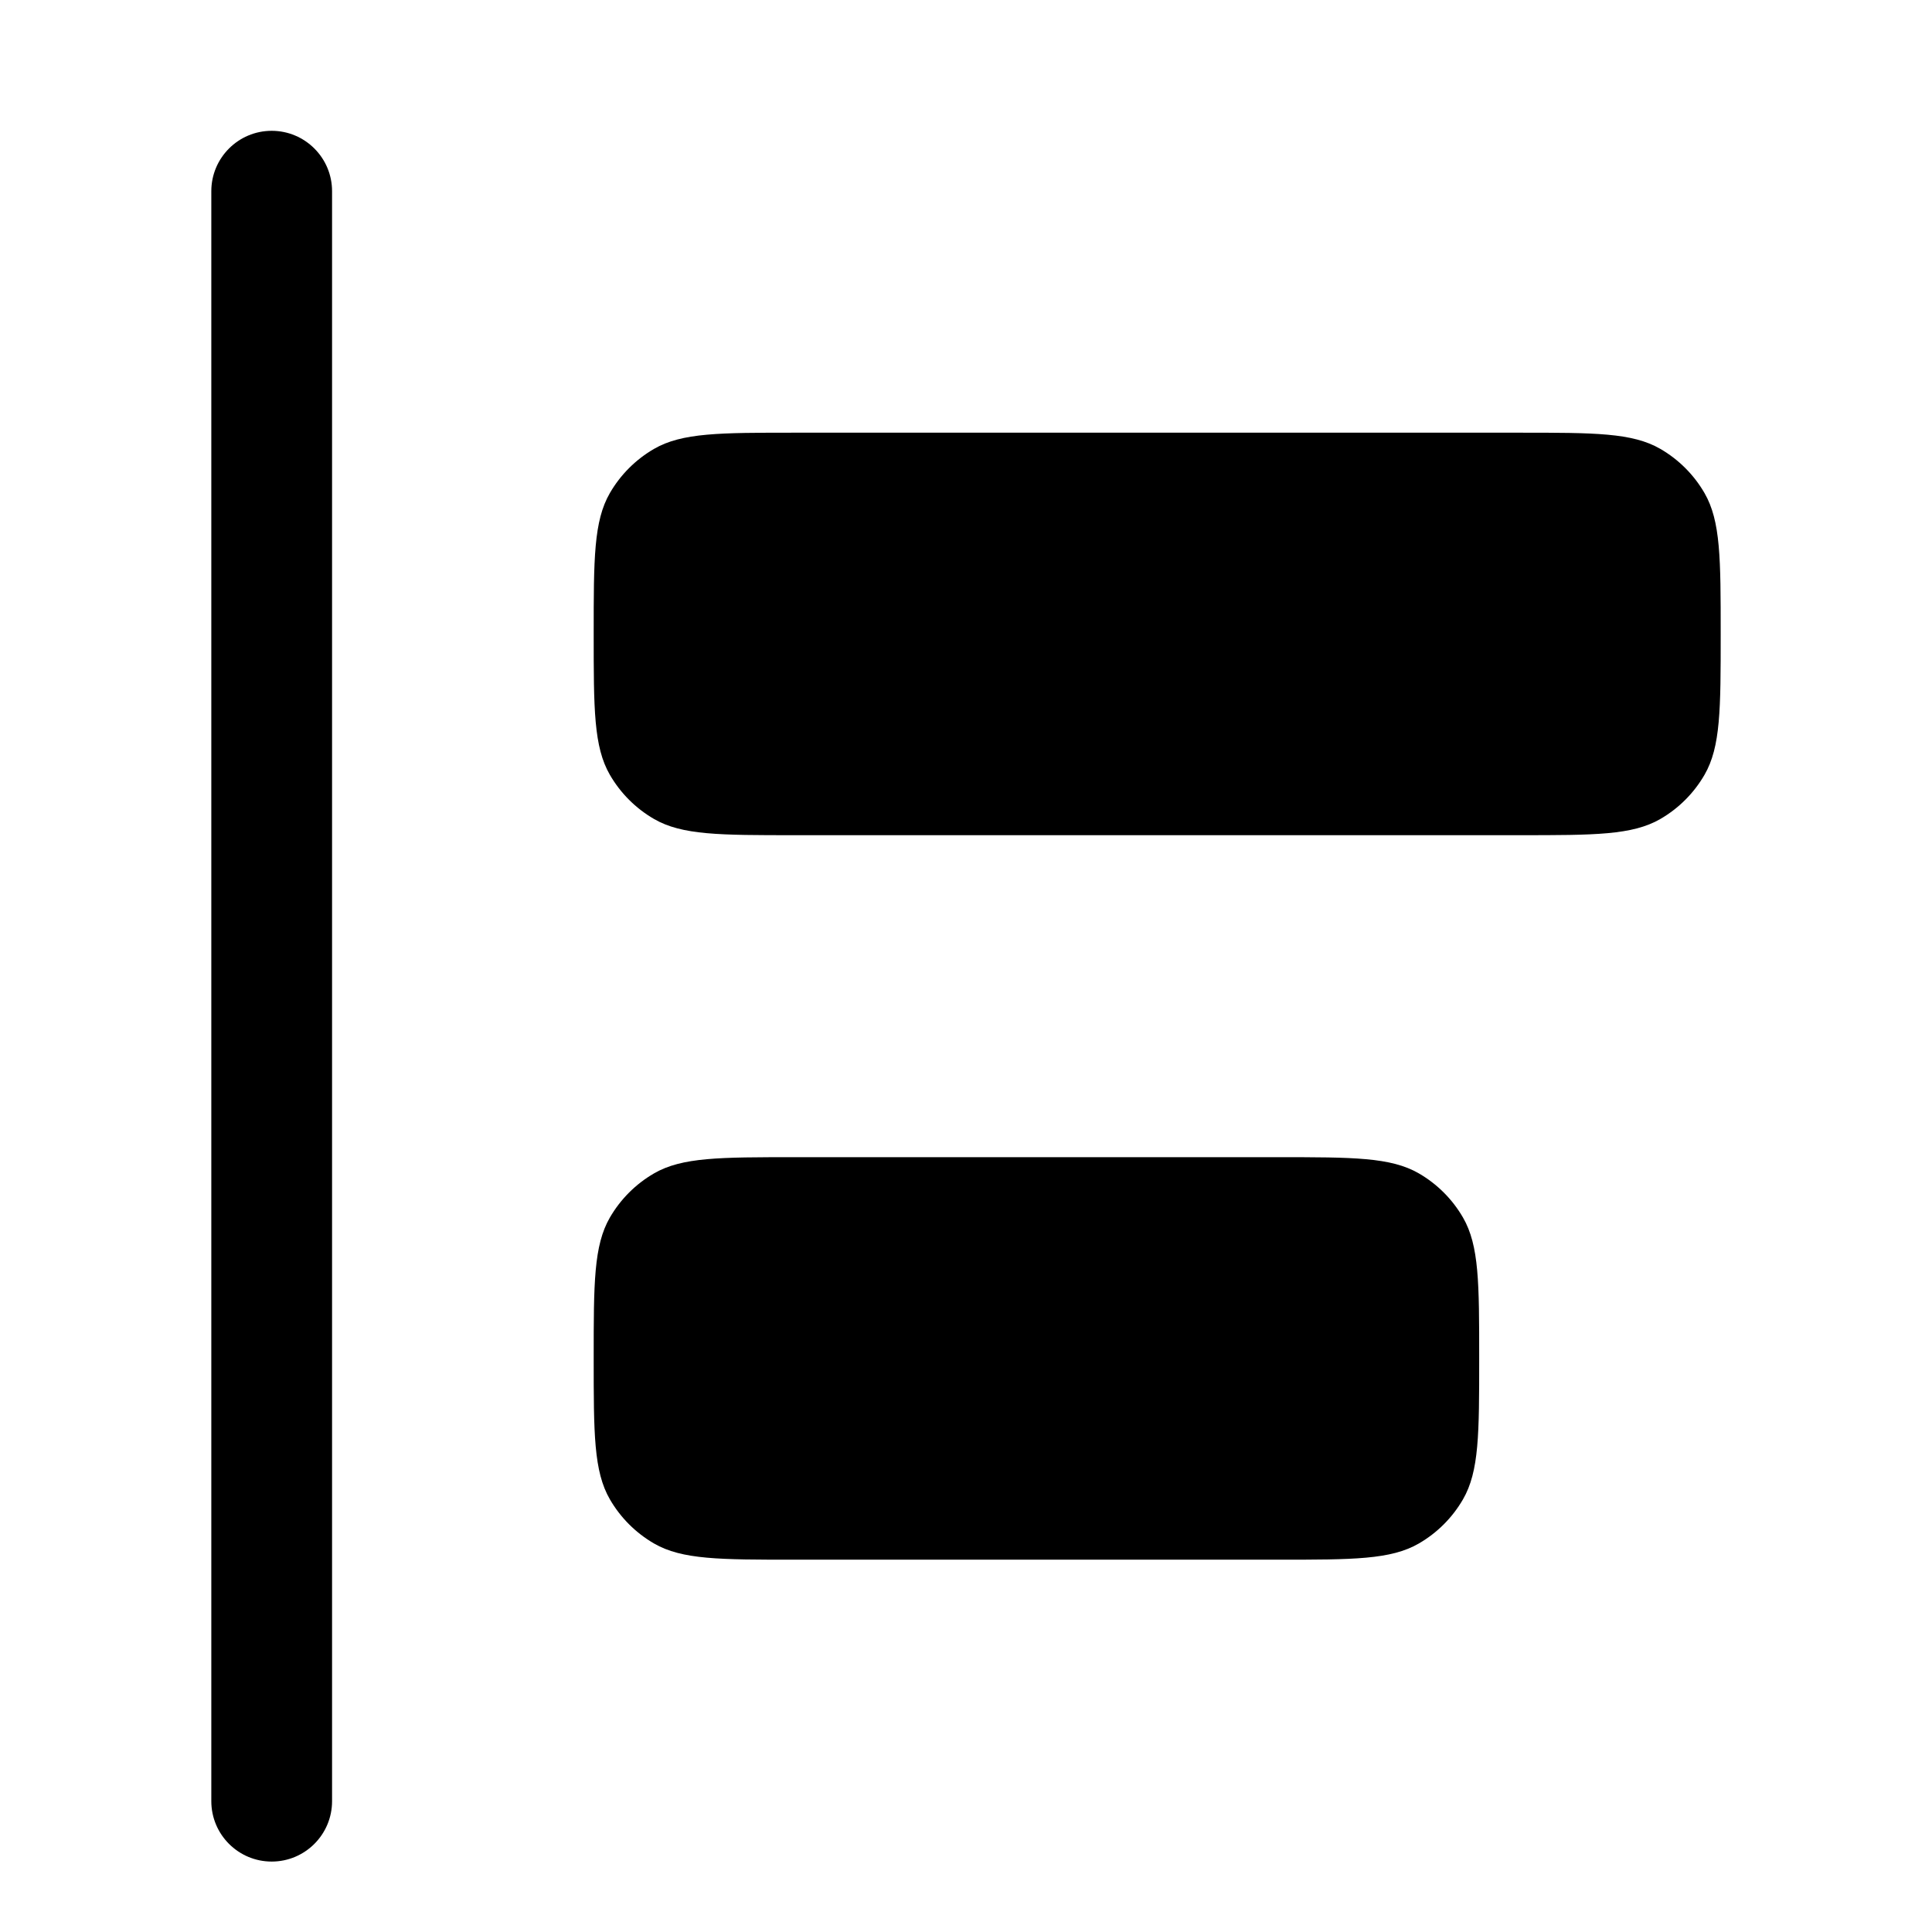
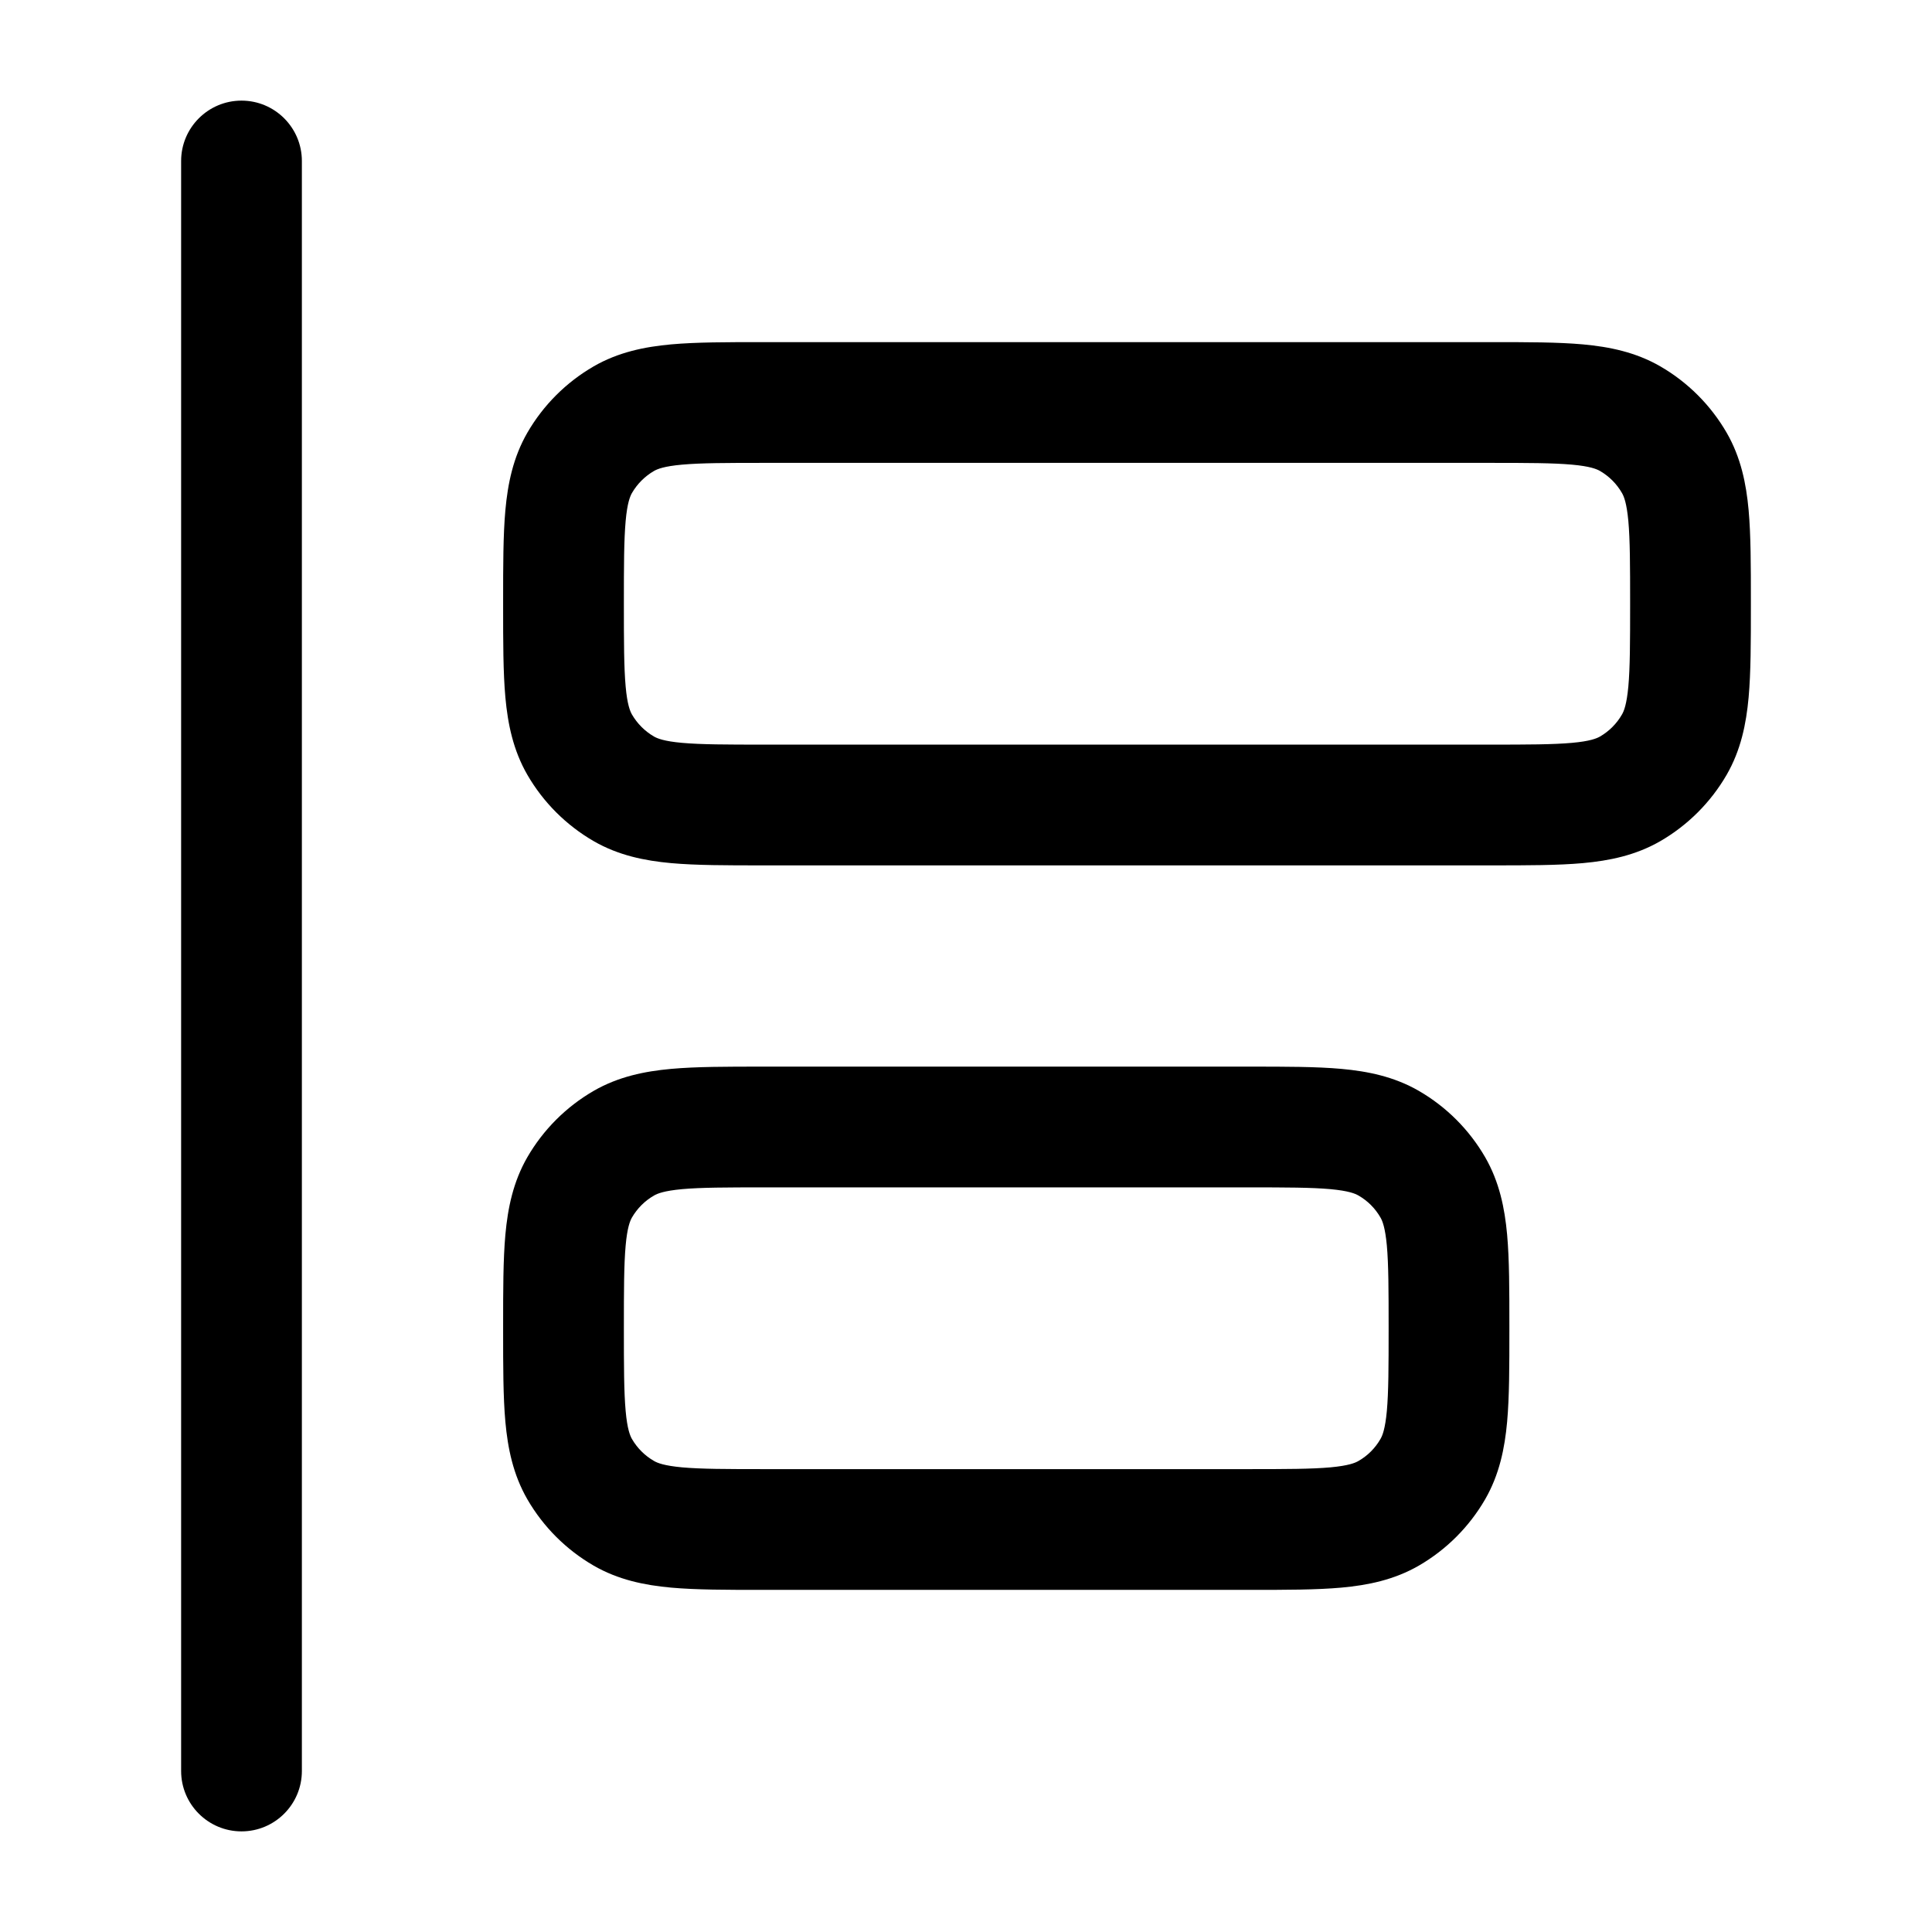
<svg xmlns="http://www.w3.org/2000/svg" width="64" height="64" viewBox="0 0 24 24" fill="none">
-   <path fill-rule="evenodd" clip-rule="evenodd" d="M3.375 1.625C3.789 1.625 4.125 1.961 4.125 2.375L4.125 22.375C4.125 22.789 3.789 23.125 3.375 23.125C2.961 23.125 2.625 22.789 2.625 22.375L2.625 2.375C2.625 1.961 2.961 1.625 3.375 1.625Z" fill="currentColor" />
-   <path d="M7.375 7.875C7.375 6.94 7.375 6.473 7.576 6.125C7.708 5.897 7.897 5.708 8.125 5.576C8.473 5.375 8.94 5.375 9.875 5.375H18.875C19.81 5.375 20.277 5.375 20.625 5.576C20.853 5.708 21.042 5.897 21.174 6.125C21.375 6.473 21.375 6.94 21.375 7.875C21.375 8.81 21.375 9.277 21.174 9.625C21.042 9.853 20.853 10.042 20.625 10.174C20.277 10.375 19.81 10.375 18.875 10.375L9.875 10.375C8.94 10.375 8.473 10.375 8.125 10.174C7.897 10.042 7.708 9.853 7.576 9.625C7.375 9.277 7.375 8.81 7.375 7.875Z" fill="currentColor" />
-   <path d="M7.375 16.875C7.375 15.94 7.375 15.473 7.576 15.125C7.708 14.897 7.897 14.708 8.125 14.576C8.473 14.375 8.94 14.375 9.875 14.375L15.875 14.375C16.81 14.375 17.277 14.375 17.625 14.576C17.853 14.708 18.042 14.897 18.174 15.125C18.375 15.473 18.375 15.94 18.375 16.875C18.375 17.81 18.375 18.277 18.174 18.625C18.042 18.853 17.853 19.042 17.625 19.174C17.277 19.375 16.81 19.375 15.875 19.375H9.875C8.94 19.375 8.473 19.375 8.125 19.174C7.897 19.042 7.708 18.853 7.576 18.625C7.375 18.277 7.375 17.81 7.375 16.875Z" fill="currentColor" />
+   <path fill-rule="evenodd" clip-rule="evenodd" d="M3 1.25C3.414 1.25 3.75 1.586 3.75 2V22C3.75 22.414 3.414 22.75 3 22.75C2.586 22.75 2.25 22.414 2.25 22V2C2.25 1.586 2.586 1.25 3 1.25ZM9.468 4.25H18.532C18.972 4.25 19.351 4.25 19.663 4.278C19.992 4.308 20.318 4.374 20.625 4.551C20.967 4.749 21.251 5.033 21.449 5.375C21.626 5.682 21.692 6.008 21.722 6.337C21.75 6.649 21.75 7.028 21.75 7.468V7.532C21.75 7.972 21.75 8.351 21.722 8.663C21.692 8.992 21.626 9.318 21.449 9.625C21.251 9.967 20.967 10.251 20.625 10.449C20.318 10.626 19.992 10.692 19.663 10.722C19.351 10.75 18.972 10.75 18.532 10.75H9.468C9.028 10.75 8.649 10.75 8.337 10.722C8.008 10.692 7.682 10.626 7.375 10.449C7.033 10.251 6.749 9.967 6.551 9.625C6.374 9.318 6.308 8.992 6.278 8.663C6.25 8.351 6.25 7.972 6.25 7.532V7.468C6.25 7.028 6.25 6.649 6.278 6.337C6.308 6.008 6.374 5.682 6.551 5.375C6.749 5.033 7.033 4.749 7.375 4.551C7.682 4.374 8.008 4.308 8.337 4.278C8.649 4.25 9.028 4.25 9.468 4.25ZM8.473 5.772C8.248 5.792 8.166 5.827 8.125 5.85C8.011 5.916 7.916 6.011 7.85 6.125C7.827 6.166 7.792 6.248 7.772 6.473C7.751 6.708 7.75 7.019 7.75 7.5C7.75 7.981 7.751 8.292 7.772 8.527C7.792 8.752 7.827 8.834 7.85 8.875C7.916 8.989 8.011 9.084 8.125 9.15C8.166 9.173 8.248 9.208 8.473 9.228C8.708 9.249 9.019 9.25 9.5 9.25H18.5C18.981 9.25 19.292 9.249 19.527 9.228C19.752 9.208 19.834 9.173 19.875 9.15C19.989 9.084 20.084 8.989 20.149 8.875C20.173 8.834 20.207 8.752 20.228 8.527C20.249 8.292 20.25 7.981 20.25 7.5C20.25 7.019 20.249 6.708 20.228 6.473C20.207 6.248 20.173 6.166 20.149 6.125C20.084 6.011 19.989 5.916 19.875 5.85C19.834 5.827 19.752 5.792 19.527 5.772C19.292 5.751 18.981 5.75 18.5 5.75H9.5C9.019 5.75 8.708 5.751 8.473 5.772ZM9.468 13.25H15.532C15.972 13.25 16.351 13.25 16.663 13.278C16.992 13.308 17.318 13.374 17.625 13.551C17.967 13.749 18.251 14.033 18.449 14.375C18.626 14.682 18.692 15.008 18.722 15.337C18.75 15.649 18.75 16.028 18.75 16.468V16.532C18.75 16.972 18.75 17.351 18.722 17.663C18.692 17.992 18.626 18.318 18.449 18.625C18.251 18.967 17.967 19.251 17.625 19.449C17.318 19.626 16.992 19.692 16.663 19.722C16.351 19.75 15.972 19.75 15.532 19.75H9.468C9.028 19.75 8.649 19.75 8.337 19.722C8.008 19.692 7.682 19.626 7.375 19.449C7.033 19.251 6.749 18.967 6.551 18.625C6.374 18.318 6.308 17.992 6.278 17.663C6.25 17.351 6.25 16.972 6.25 16.532V16.468C6.25 16.028 6.25 15.649 6.278 15.337C6.308 15.008 6.374 14.682 6.551 14.375C6.749 14.033 7.033 13.749 7.375 13.551C7.682 13.374 8.008 13.308 8.337 13.278C8.649 13.25 9.028 13.25 9.468 13.25ZM8.473 14.772C8.248 14.793 8.166 14.827 8.125 14.851C8.011 14.916 7.916 15.011 7.85 15.125C7.827 15.166 7.792 15.248 7.772 15.473C7.751 15.708 7.75 16.019 7.75 16.5C7.75 16.981 7.751 17.292 7.772 17.527C7.792 17.752 7.827 17.834 7.85 17.875C7.916 17.989 8.011 18.084 8.125 18.149C8.166 18.173 8.248 18.207 8.473 18.228C8.708 18.249 9.019 18.25 9.5 18.25H15.5C15.981 18.25 16.292 18.249 16.527 18.228C16.752 18.207 16.834 18.173 16.875 18.149C16.989 18.084 17.084 17.989 17.149 17.875C17.173 17.834 17.207 17.752 17.228 17.527C17.249 17.292 17.25 16.981 17.25 16.5C17.25 16.019 17.249 15.708 17.228 15.473C17.207 15.248 17.173 15.166 17.149 15.125C17.084 15.011 16.989 14.916 16.875 14.851C16.834 14.827 16.752 14.793 16.527 14.772C16.292 14.751 15.981 14.75 15.5 14.75H9.5C9.019 14.75 8.708 14.751 8.473 14.772Z" fill="currentColor" />
</svg>
